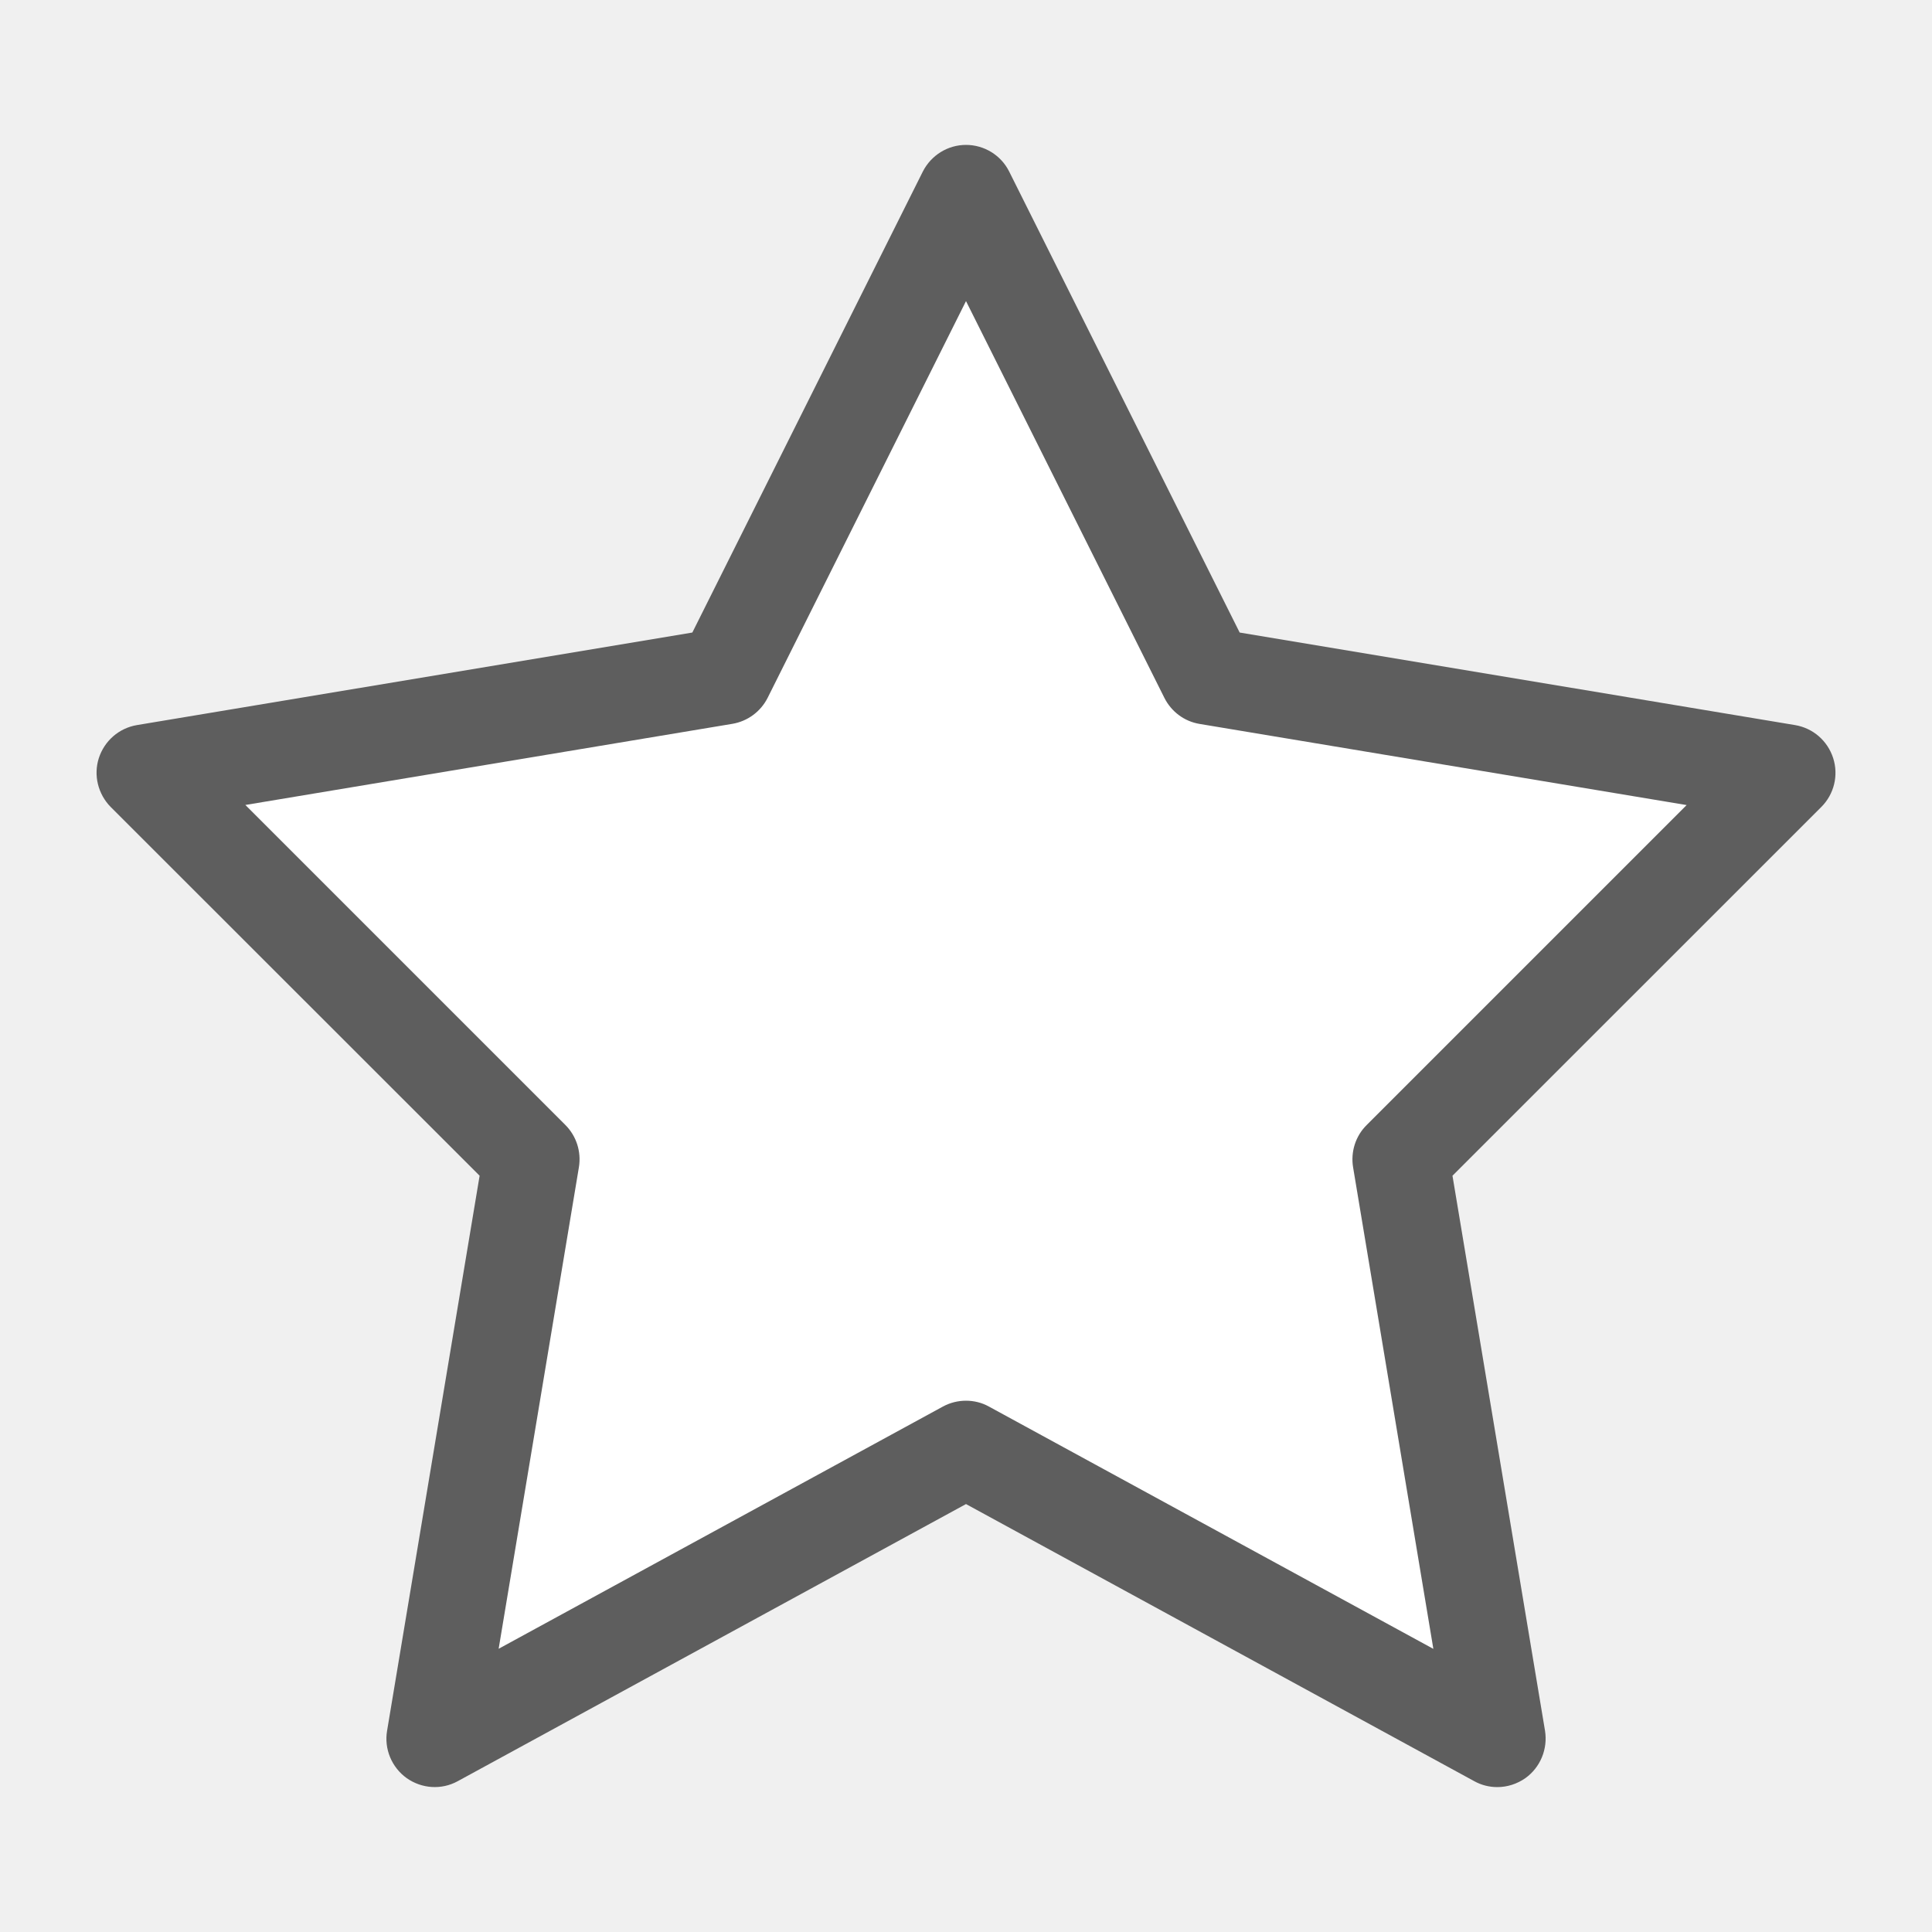
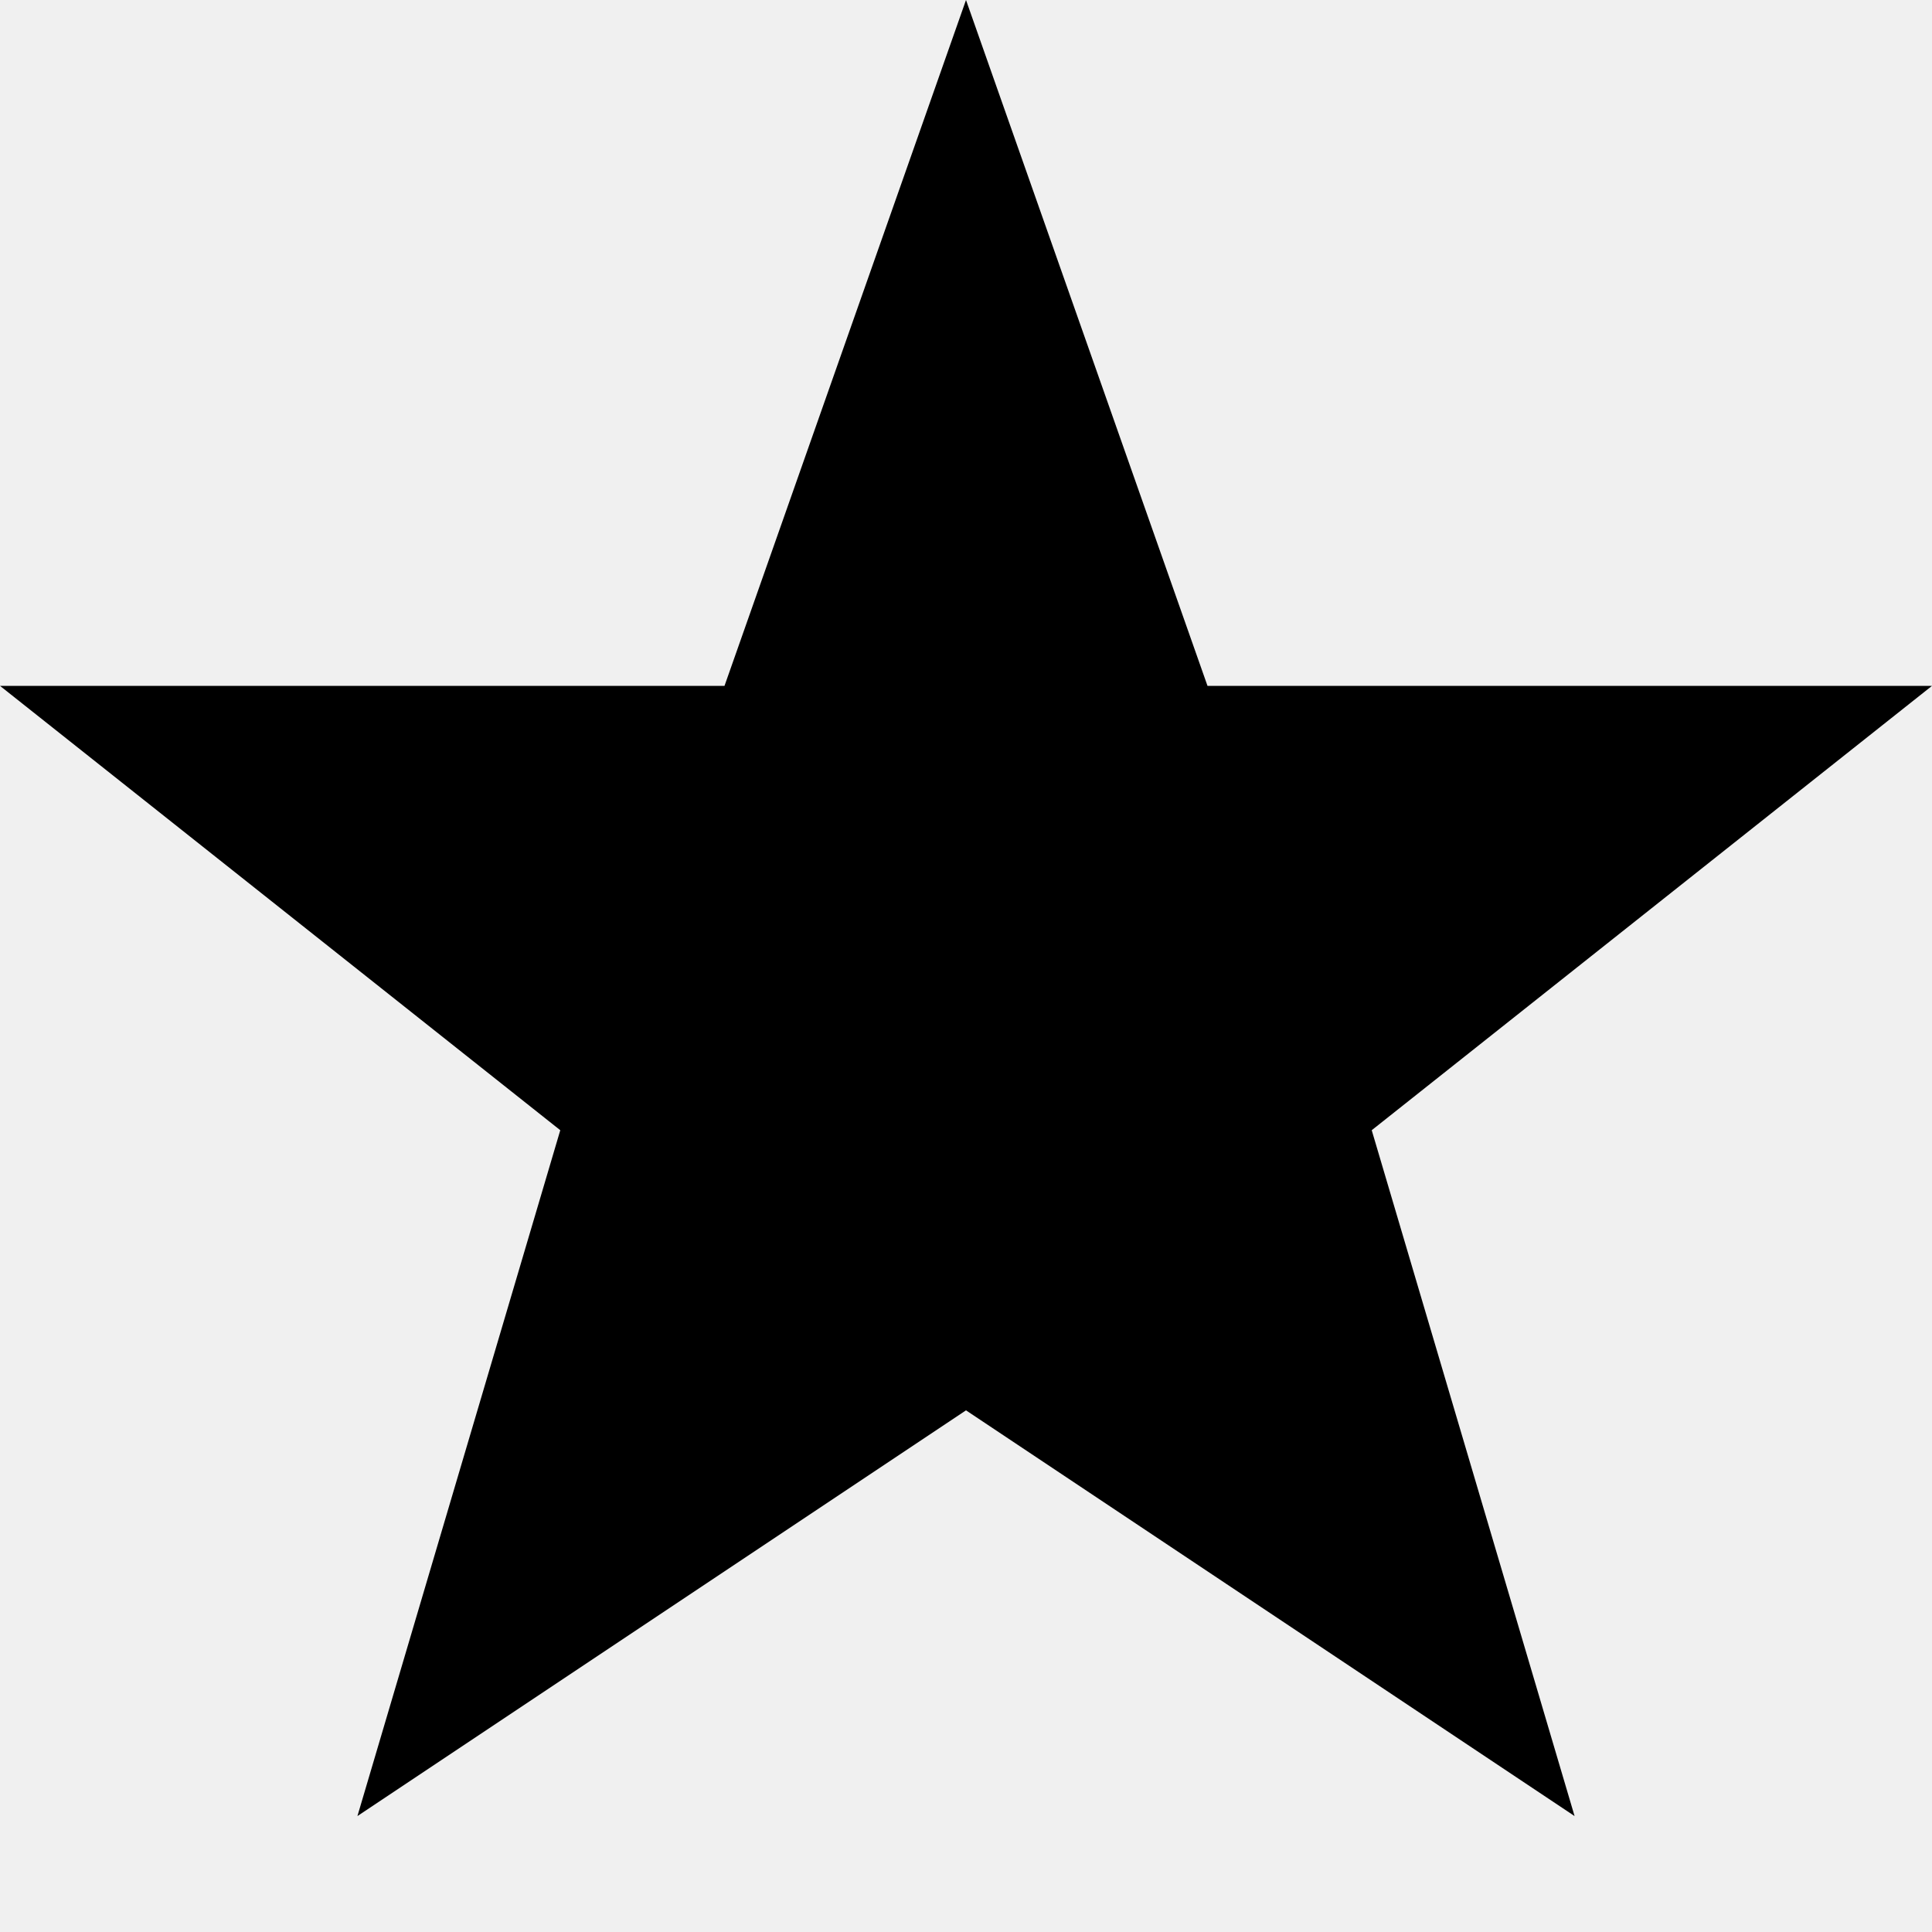
- <svg xmlns="http://www.w3.org/2000/svg" version="1.1" width="20" height="20" viewBox="0 0 20 20">
-   <path fill="#FFFFFF" d="M12.207,6.915L10,2.5L7.792,6.915C7.715,7.068,7.57,7.175,7.4,7.205L1.979,8.108l3.562,3.563  c0.123,0.121,0.179,0.296,0.151,0.468L4.798,17.5l4.945-2.696C9.824,14.76,9.912,14.738,10,14.738s0.178,0.021,0.257,0.065  l4.945,2.696l-0.895-5.361c-0.027-0.171,0.027-0.347,0.15-0.468l3.563-3.563L12.6,7.205C12.43,7.177,12.285,7.068,12.207,6.915z" />
-   <path fill="#5E5E5E" d="M15.5,18.5c-0.082,0-0.164-0.02-0.238-0.061L10,15.57l-5.262,2.869c-0.168,0.092-0.372,0.078-0.528-0.032  c-0.155-0.111-0.235-0.302-0.203-0.49l0.958-5.746L1.146,8.354c-0.131-0.133-0.18-0.328-0.123-0.506  c0.058-0.179,0.209-0.311,0.395-0.342l5.749-0.958l2.386-4.772C9.639,1.607,9.811,1.5,10,1.5s0.363,0.107,0.447,0.276l2.386,4.772  l5.749,0.958c0.186,0.031,0.337,0.162,0.395,0.342c0.057,0.178,0.01,0.373-0.123,0.506l-3.818,3.817l0.958,5.746  c0.03,0.188-0.048,0.379-0.203,0.49C15.704,18.468,15.602,18.5,15.5,18.5z M10,14.5c0.082,0,0.165,0.02,0.238,0.061l4.6,2.508  l-0.831-4.986c-0.026-0.159,0.025-0.322,0.14-0.436l3.313-3.313l-5.042-0.84c-0.158-0.026-0.293-0.127-0.365-0.271L10,3.117  L7.947,7.223C7.875,7.366,7.74,7.466,7.582,7.493L2.54,8.333l3.313,3.313c0.113,0.113,0.166,0.275,0.14,0.436l-0.831,4.986  l4.6-2.508C9.836,14.52,9.918,14.5,10,14.5z" />
+ <svg class="svgicon " viewBox="0 0 20 20">
+   <polygon class="svgicon__path svgicon__path--transparent" points="18.8,7.4 13.1,7.4 12.2,7.4 11.9,6.6 10,1.1 8.1,6.6 7.8,7.4 6.9,7.4 1.2,7.4 5.6,10.9 6.3,11.4                           6,12.2 4.4,17.7 9.3,14.4 10,14 10.7,14.4 15.6,17.7 14,12.2 13.7,11.4 14.4,10.9  " />
+   <path class="svgicon__path" d="M12.5,7.1L10,0L7.5,7.1H0l5.8,4.6l-2.1,7.1l6.3-4.2l6.3,4.2l-2.1-7.1L20,7.1H12.5z M13.2,12l1.3,4.4l-4-2.6L10,13.4                       l-0.6,0.4l-4,2.6L6.7,12L7,11.3l-0.5-0.4L2.9,8.1h4.6h0.7l0.2-0.7L10,3l1.6,4.4l0.2,0.7h0.7h4.6l-3.6,2.8L13,11.3L13.2,12z" />
</svg>
